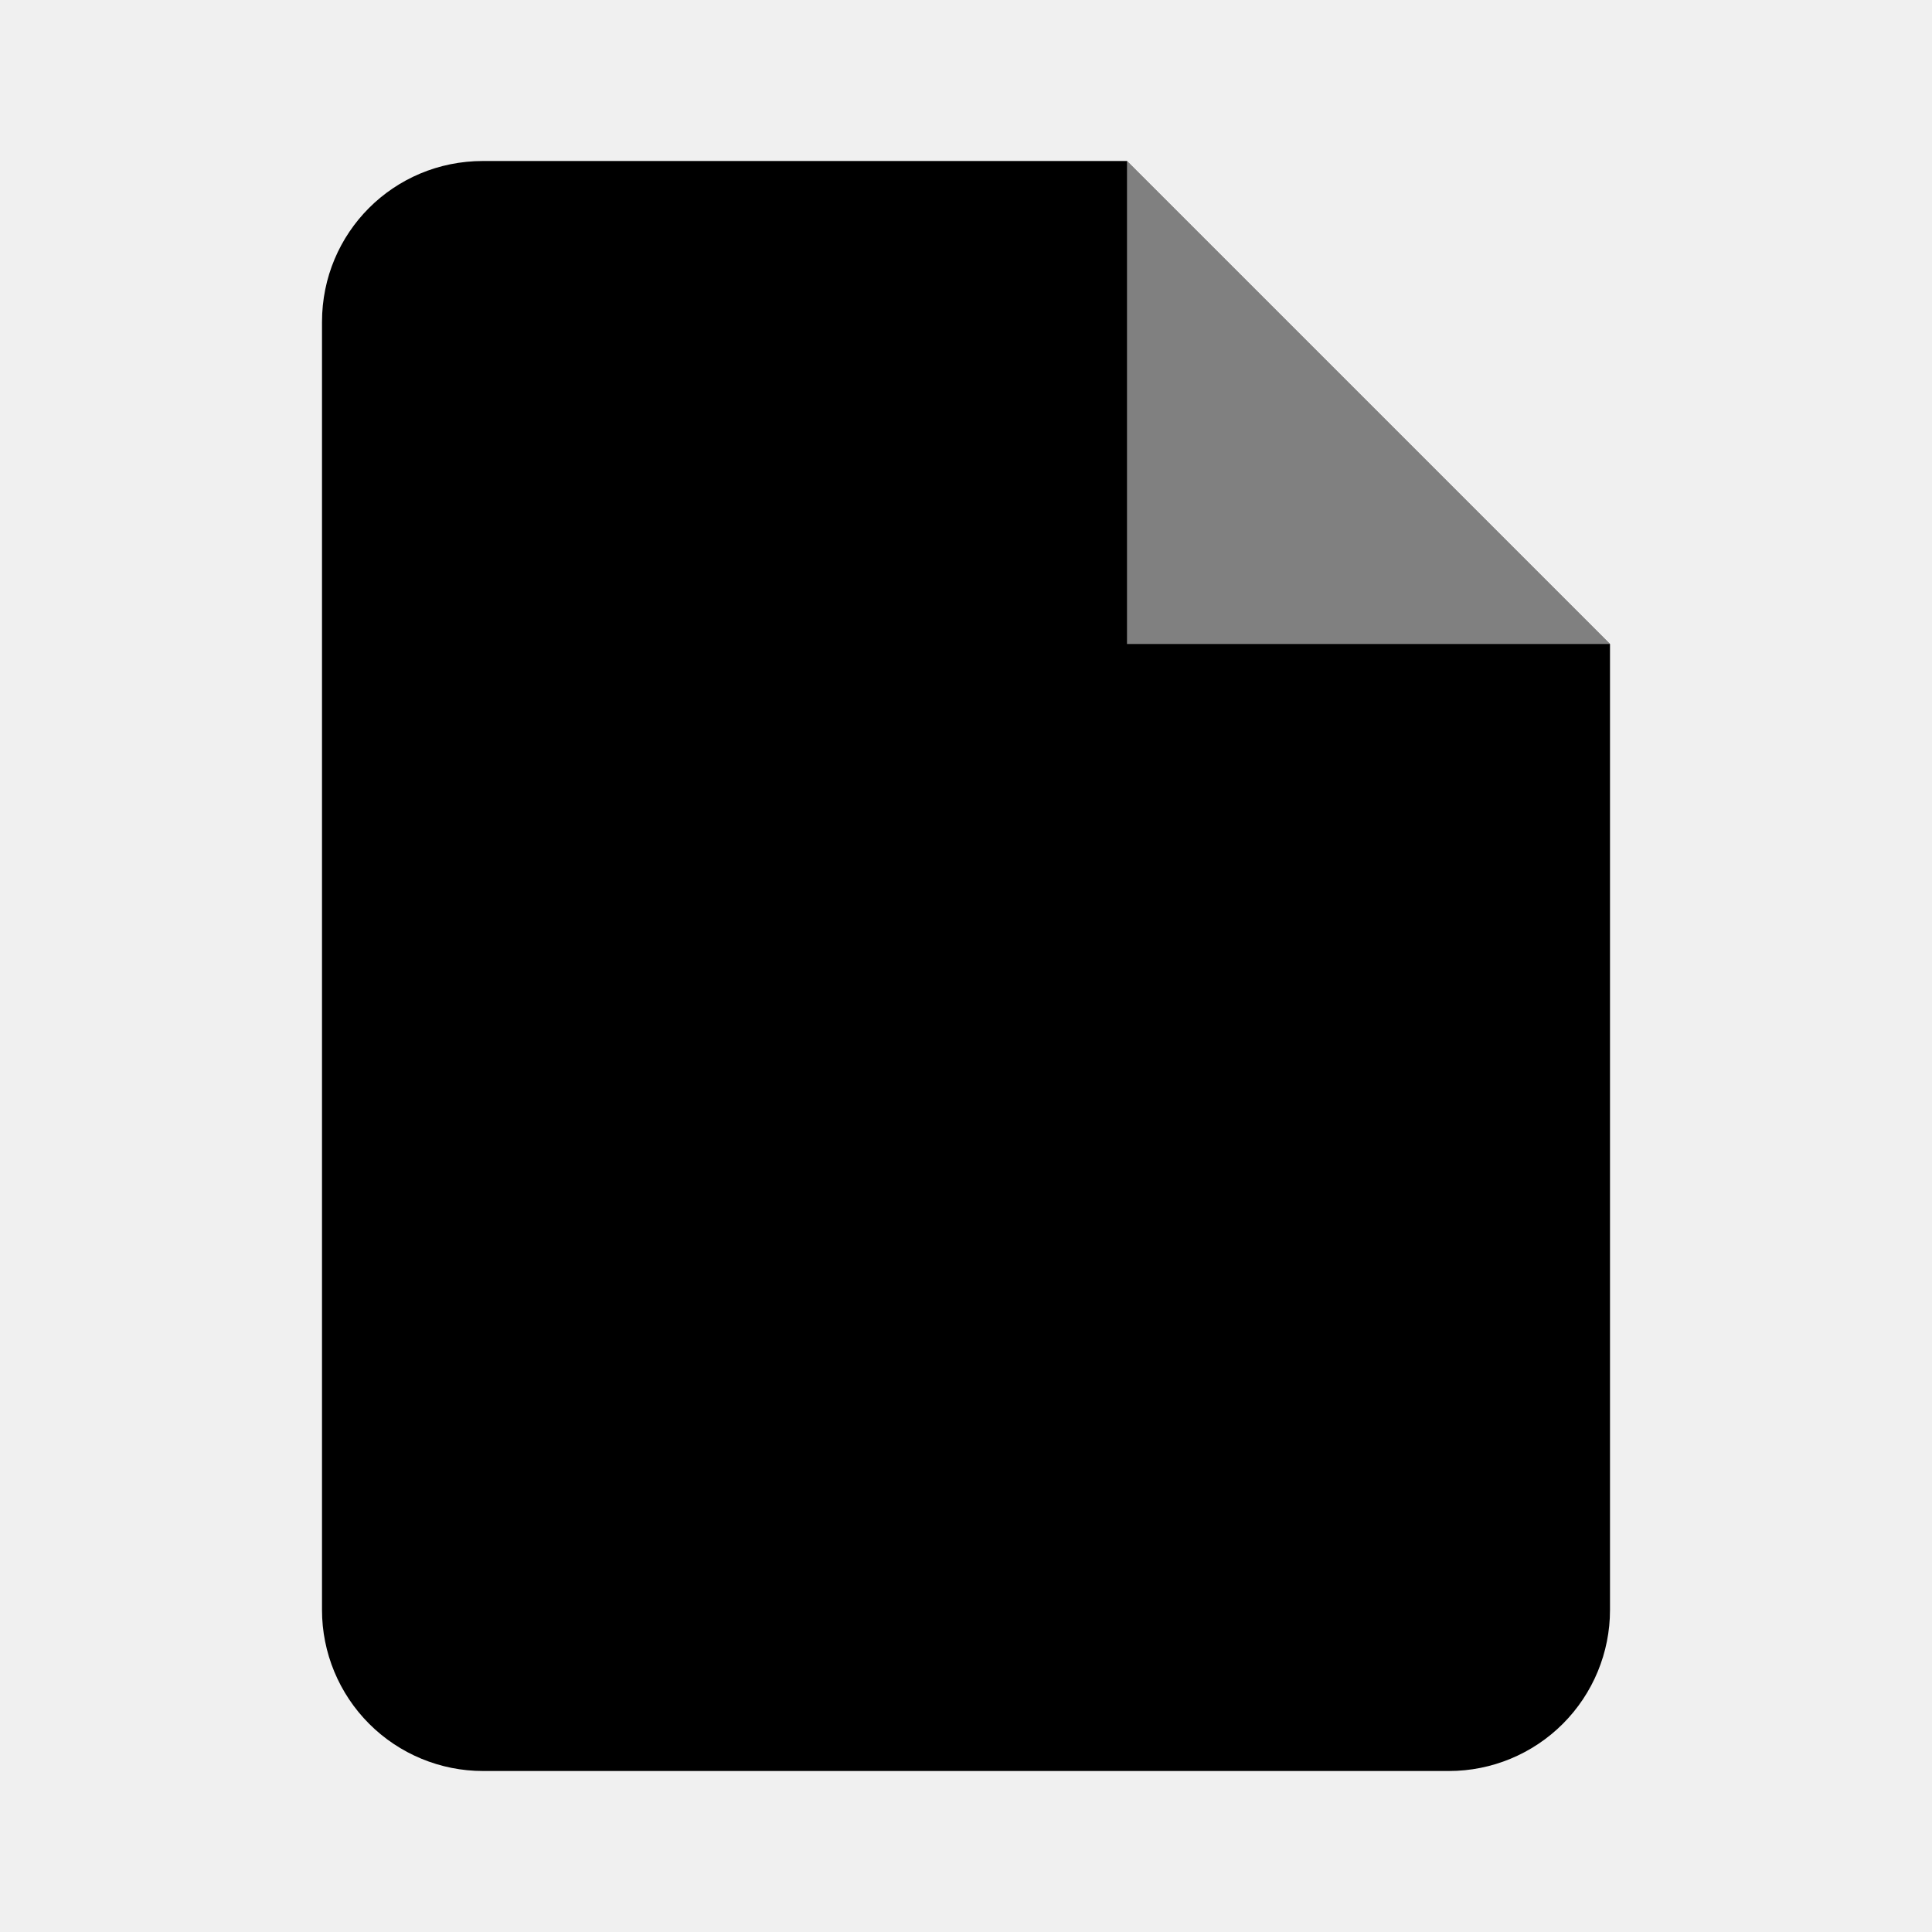
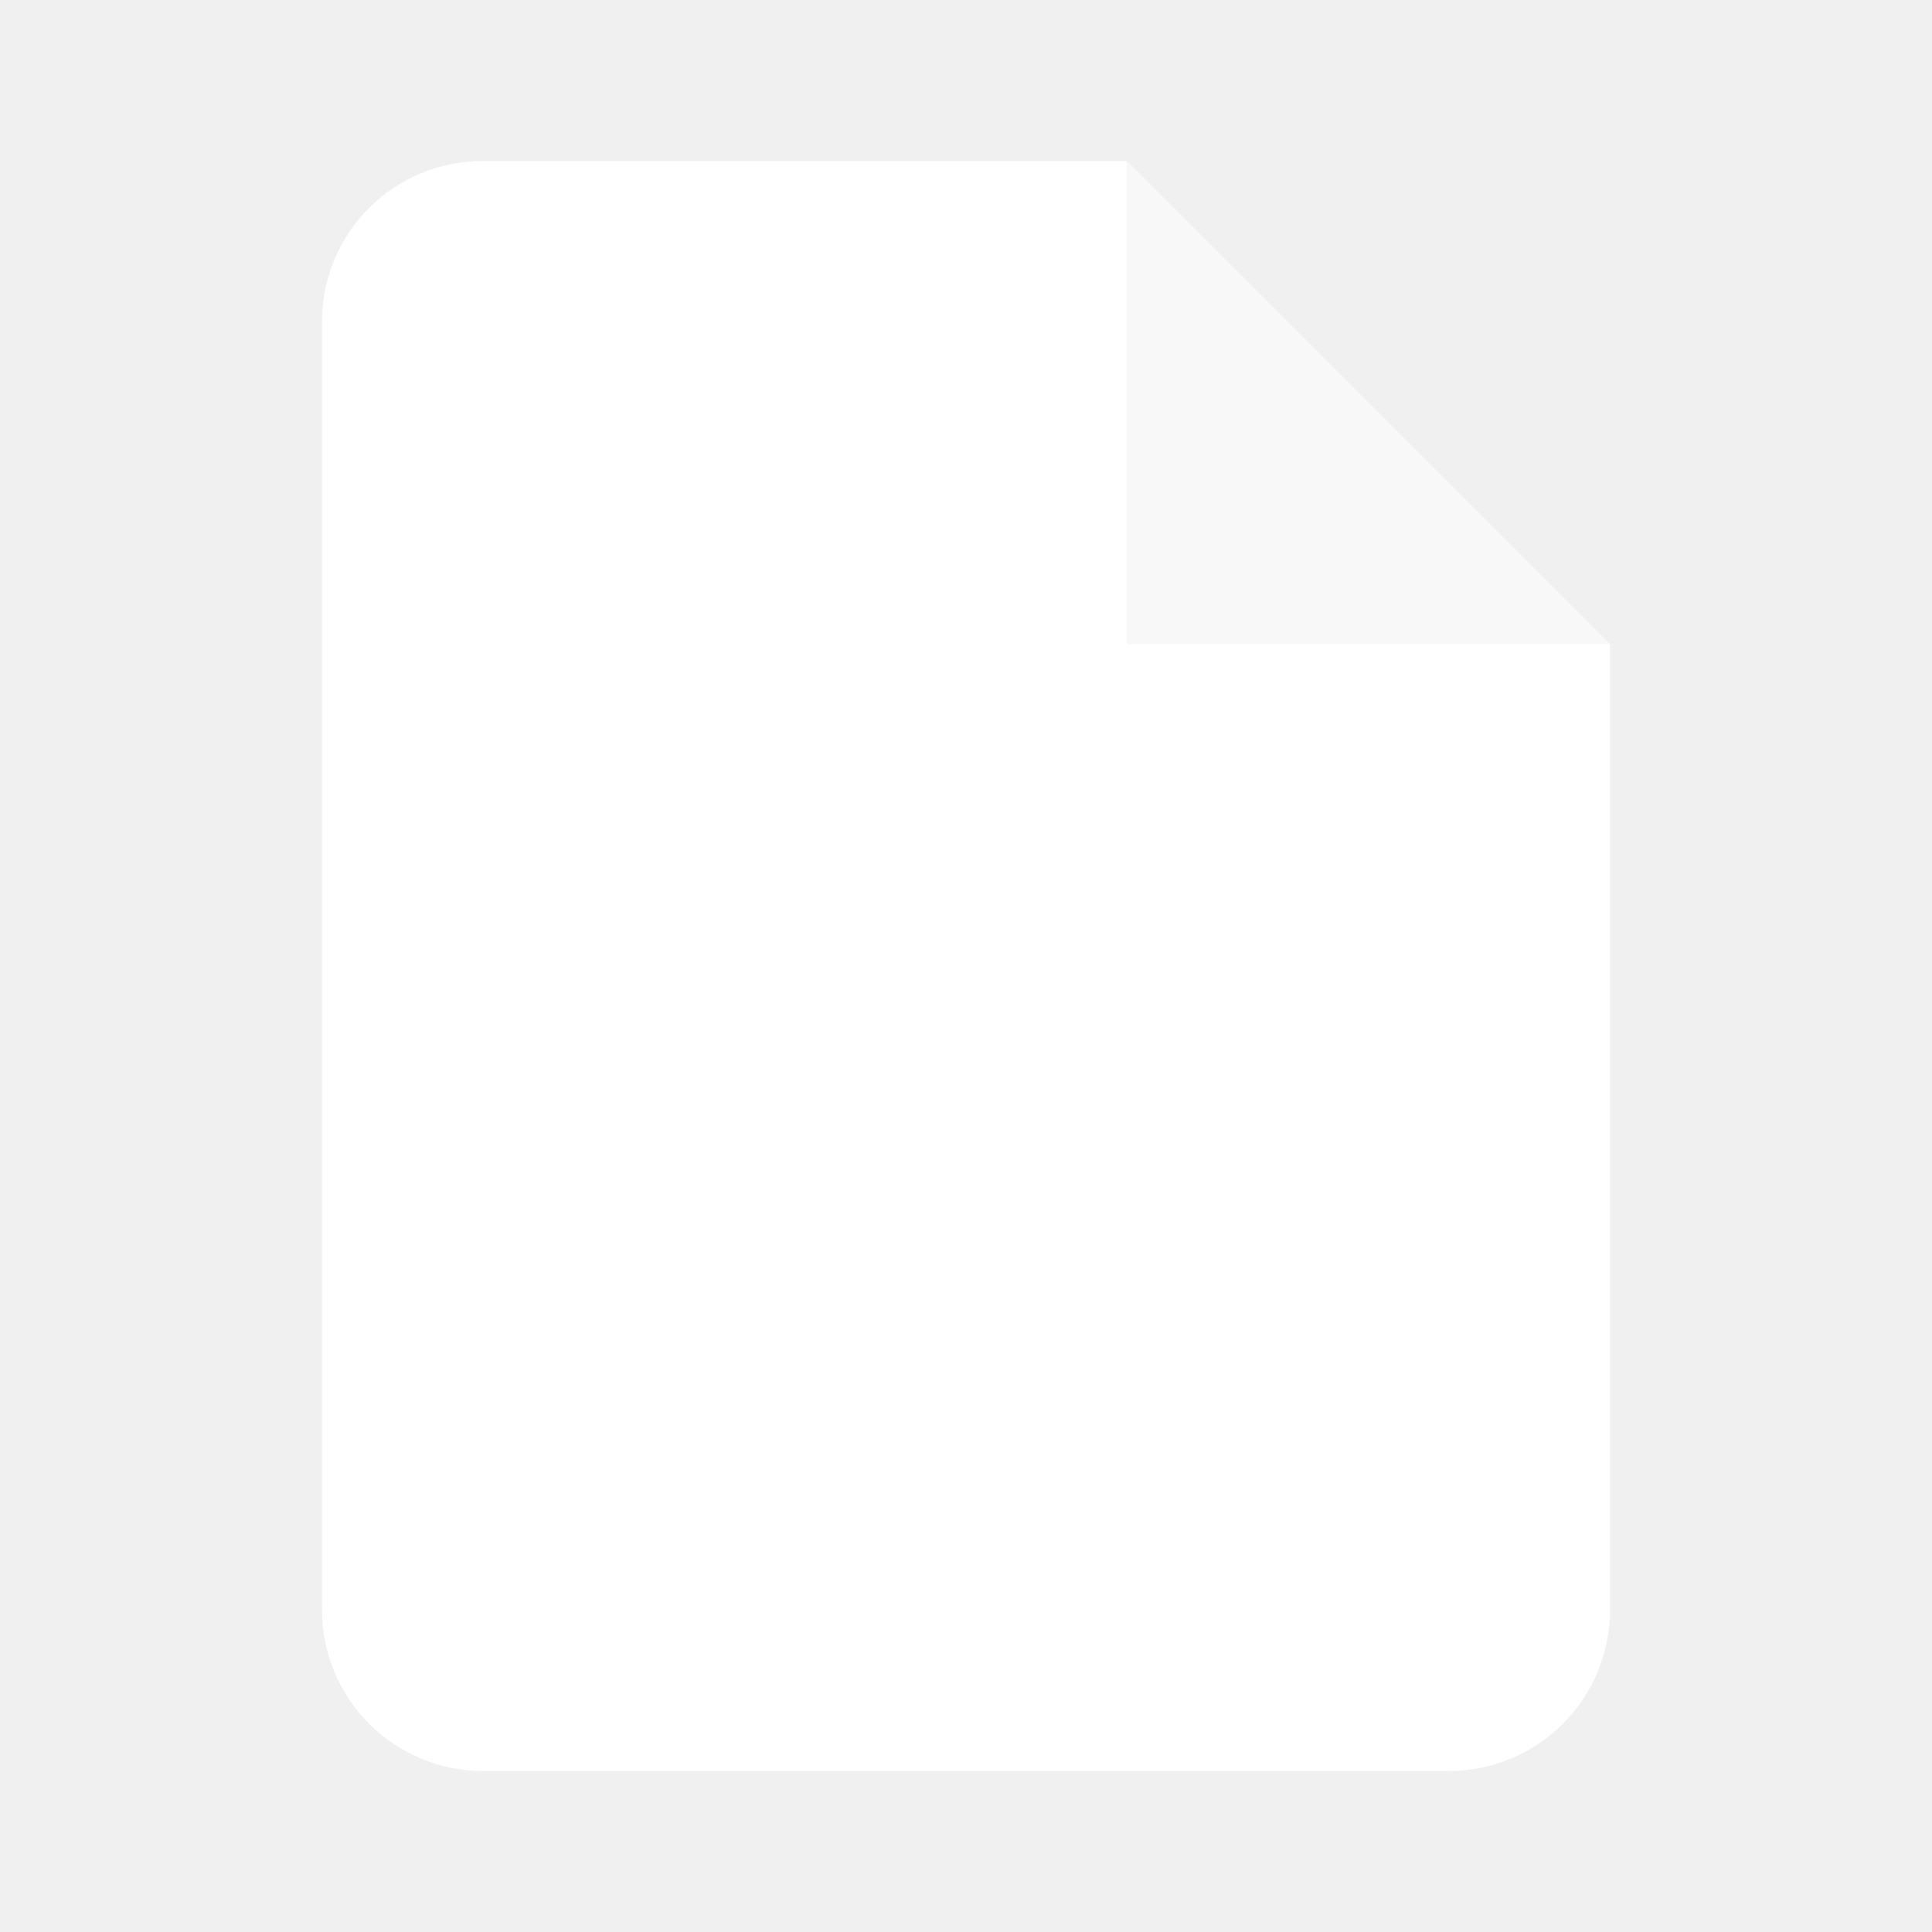
- <svg xmlns="http://www.w3.org/2000/svg" width="24" height="24" viewBox="0 0 24 24" fill="none">
-   <path d="M6 2C4.89 2 4 2.89 4 4V20C4 20.53 4.211 21.039 4.586 21.414C4.961 21.789 5.47 22 6 22H18C18.53 22 19.039 21.789 19.414 21.414C19.789 21.039 20 20.53 20 20V8L14 2H6Z" fill="black" />
-   <path opacity="0.5" d="M14 8V2L20 8H14Z" fill="white" />
+ <svg xmlns="http://www.w3.org/2000/svg" width="32" height="32" viewBox="0 0 32 32" fill="none">
+   <path d="M8 2.667C6.52 2.667 5.333 3.853 5.333 5.333V26.667C5.333 27.374 5.614 28.052 6.114 28.552C6.615 29.052 7.293 29.333 8 29.333H24C24.707 29.333 25.386 29.052 25.886 28.552C26.386 28.052 26.667 27.374 26.667 26.667V10.667H18.667V2.667H8Z" fill="white" />
+   <path opacity="0.5" d="M18.667 10.667V2.667L26.667 10.667H18.667Z" fill="white" />
</svg>
